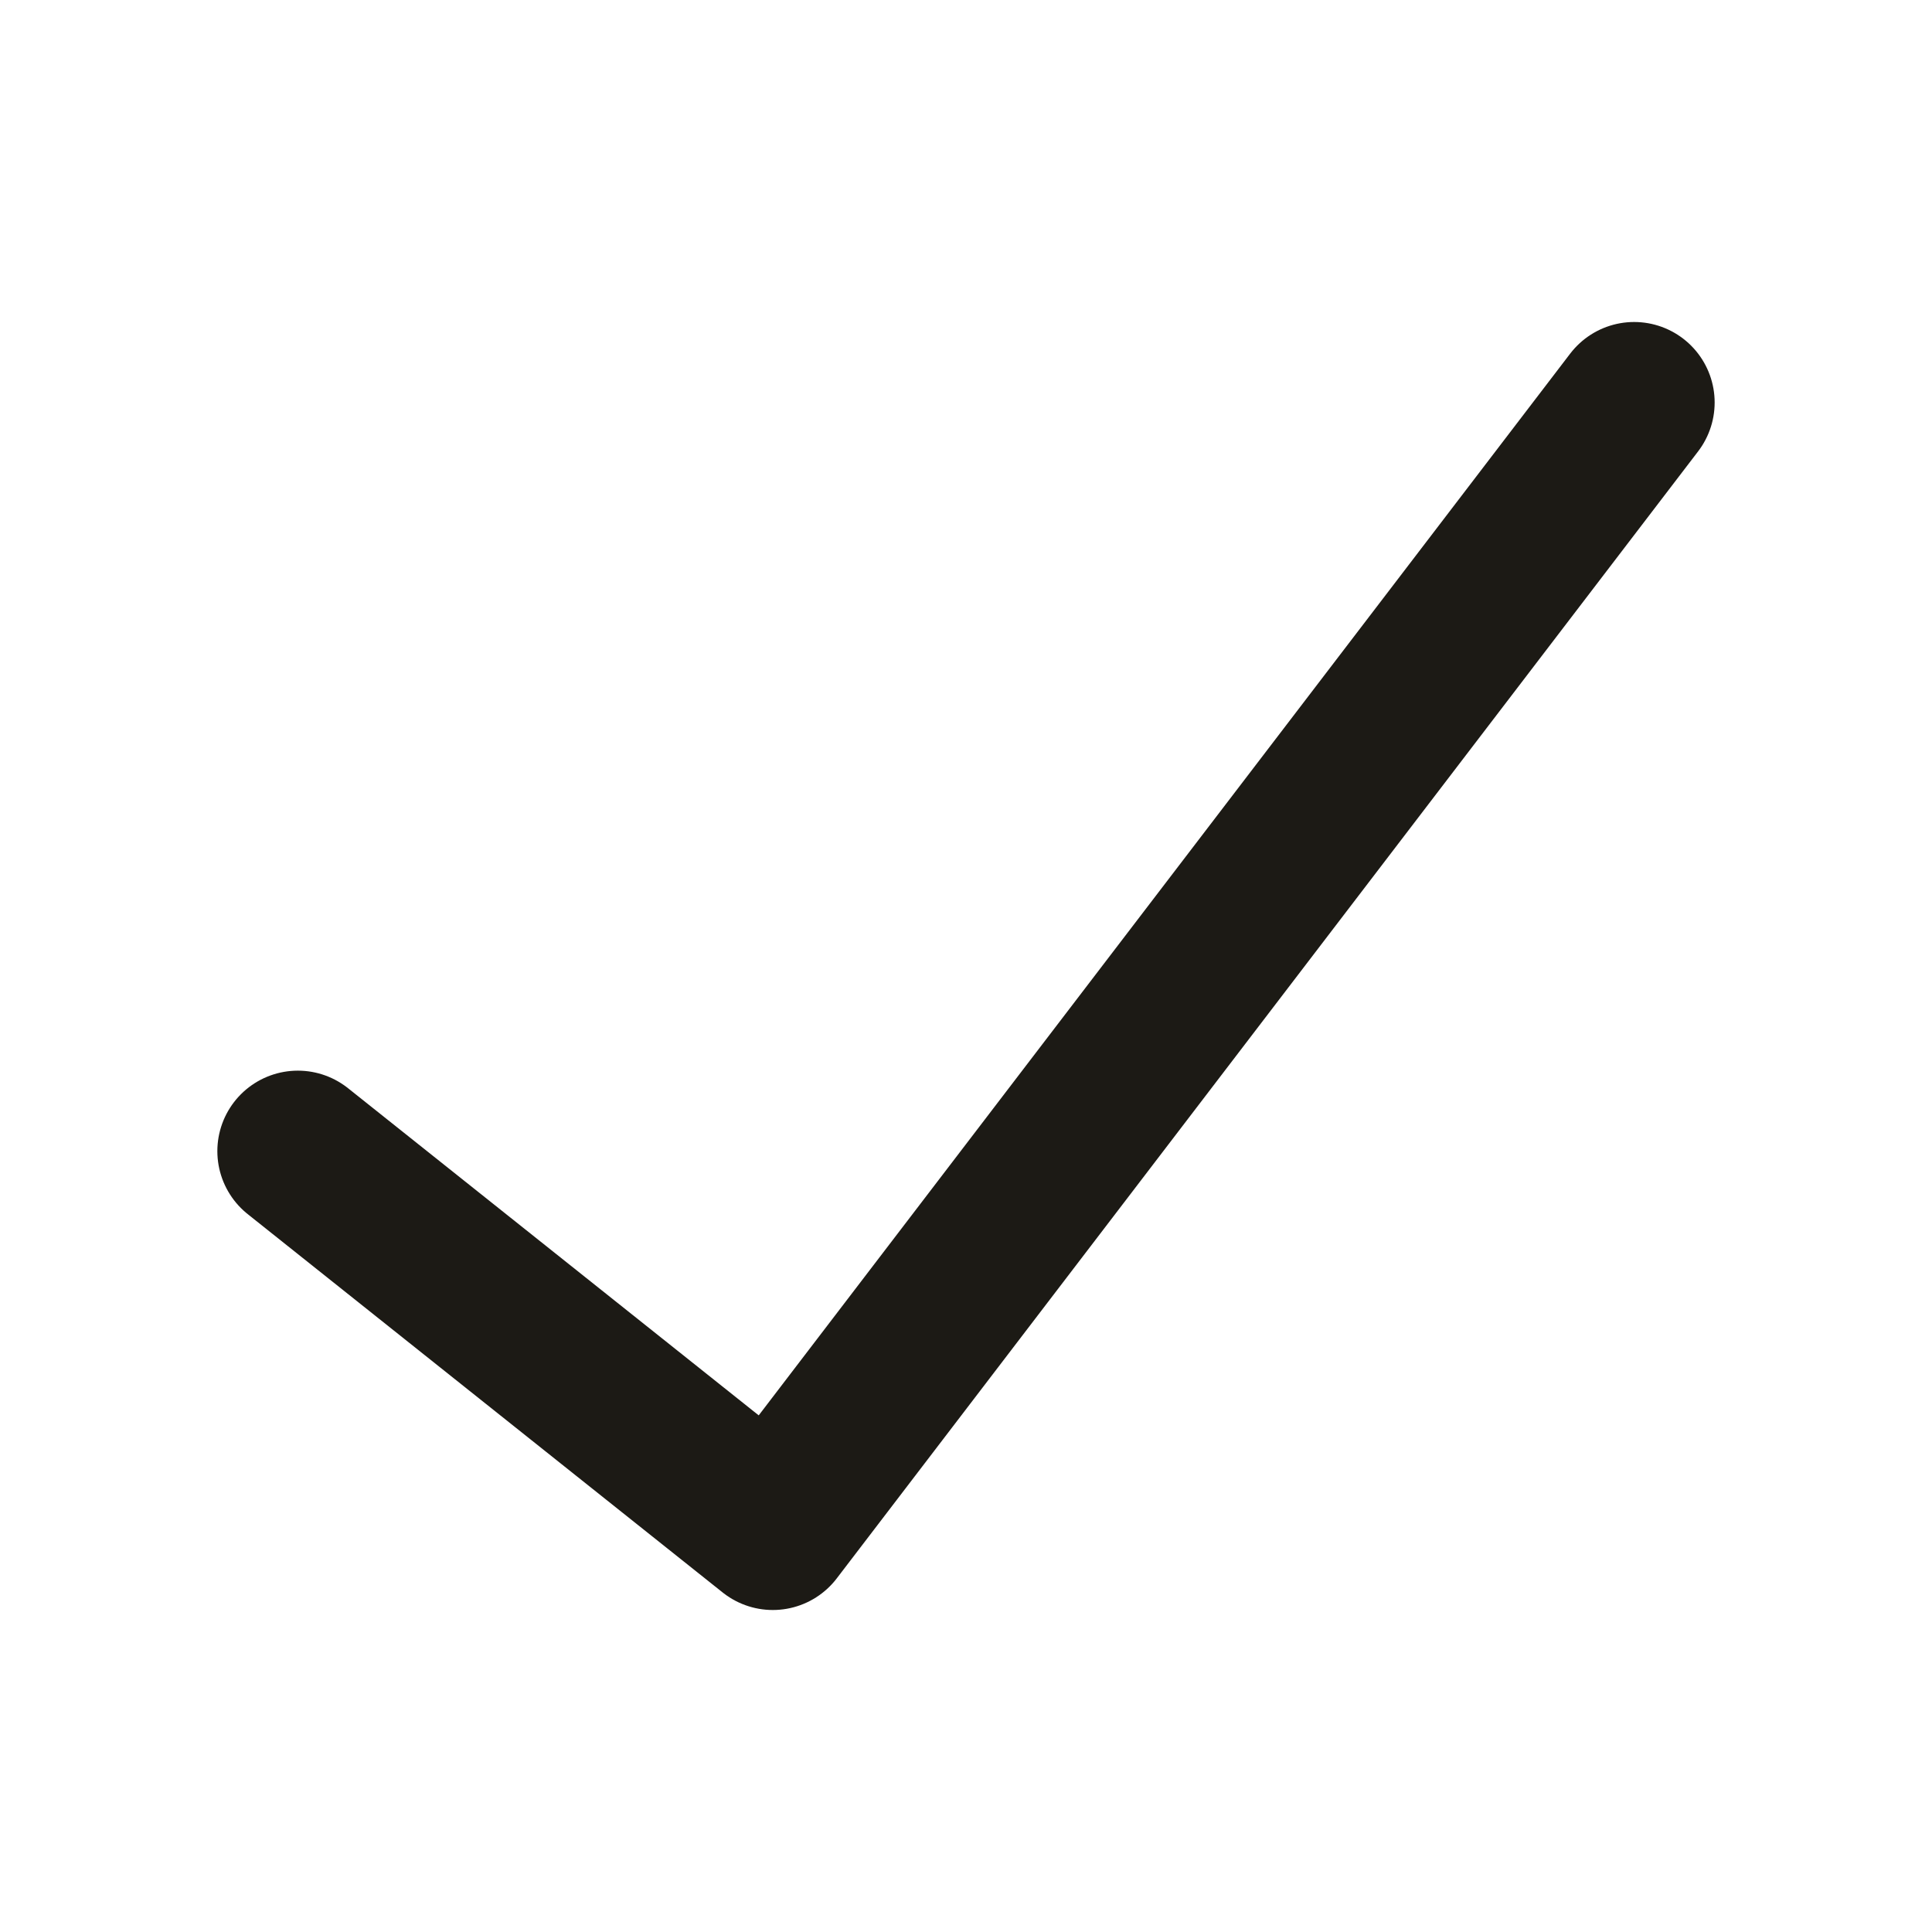
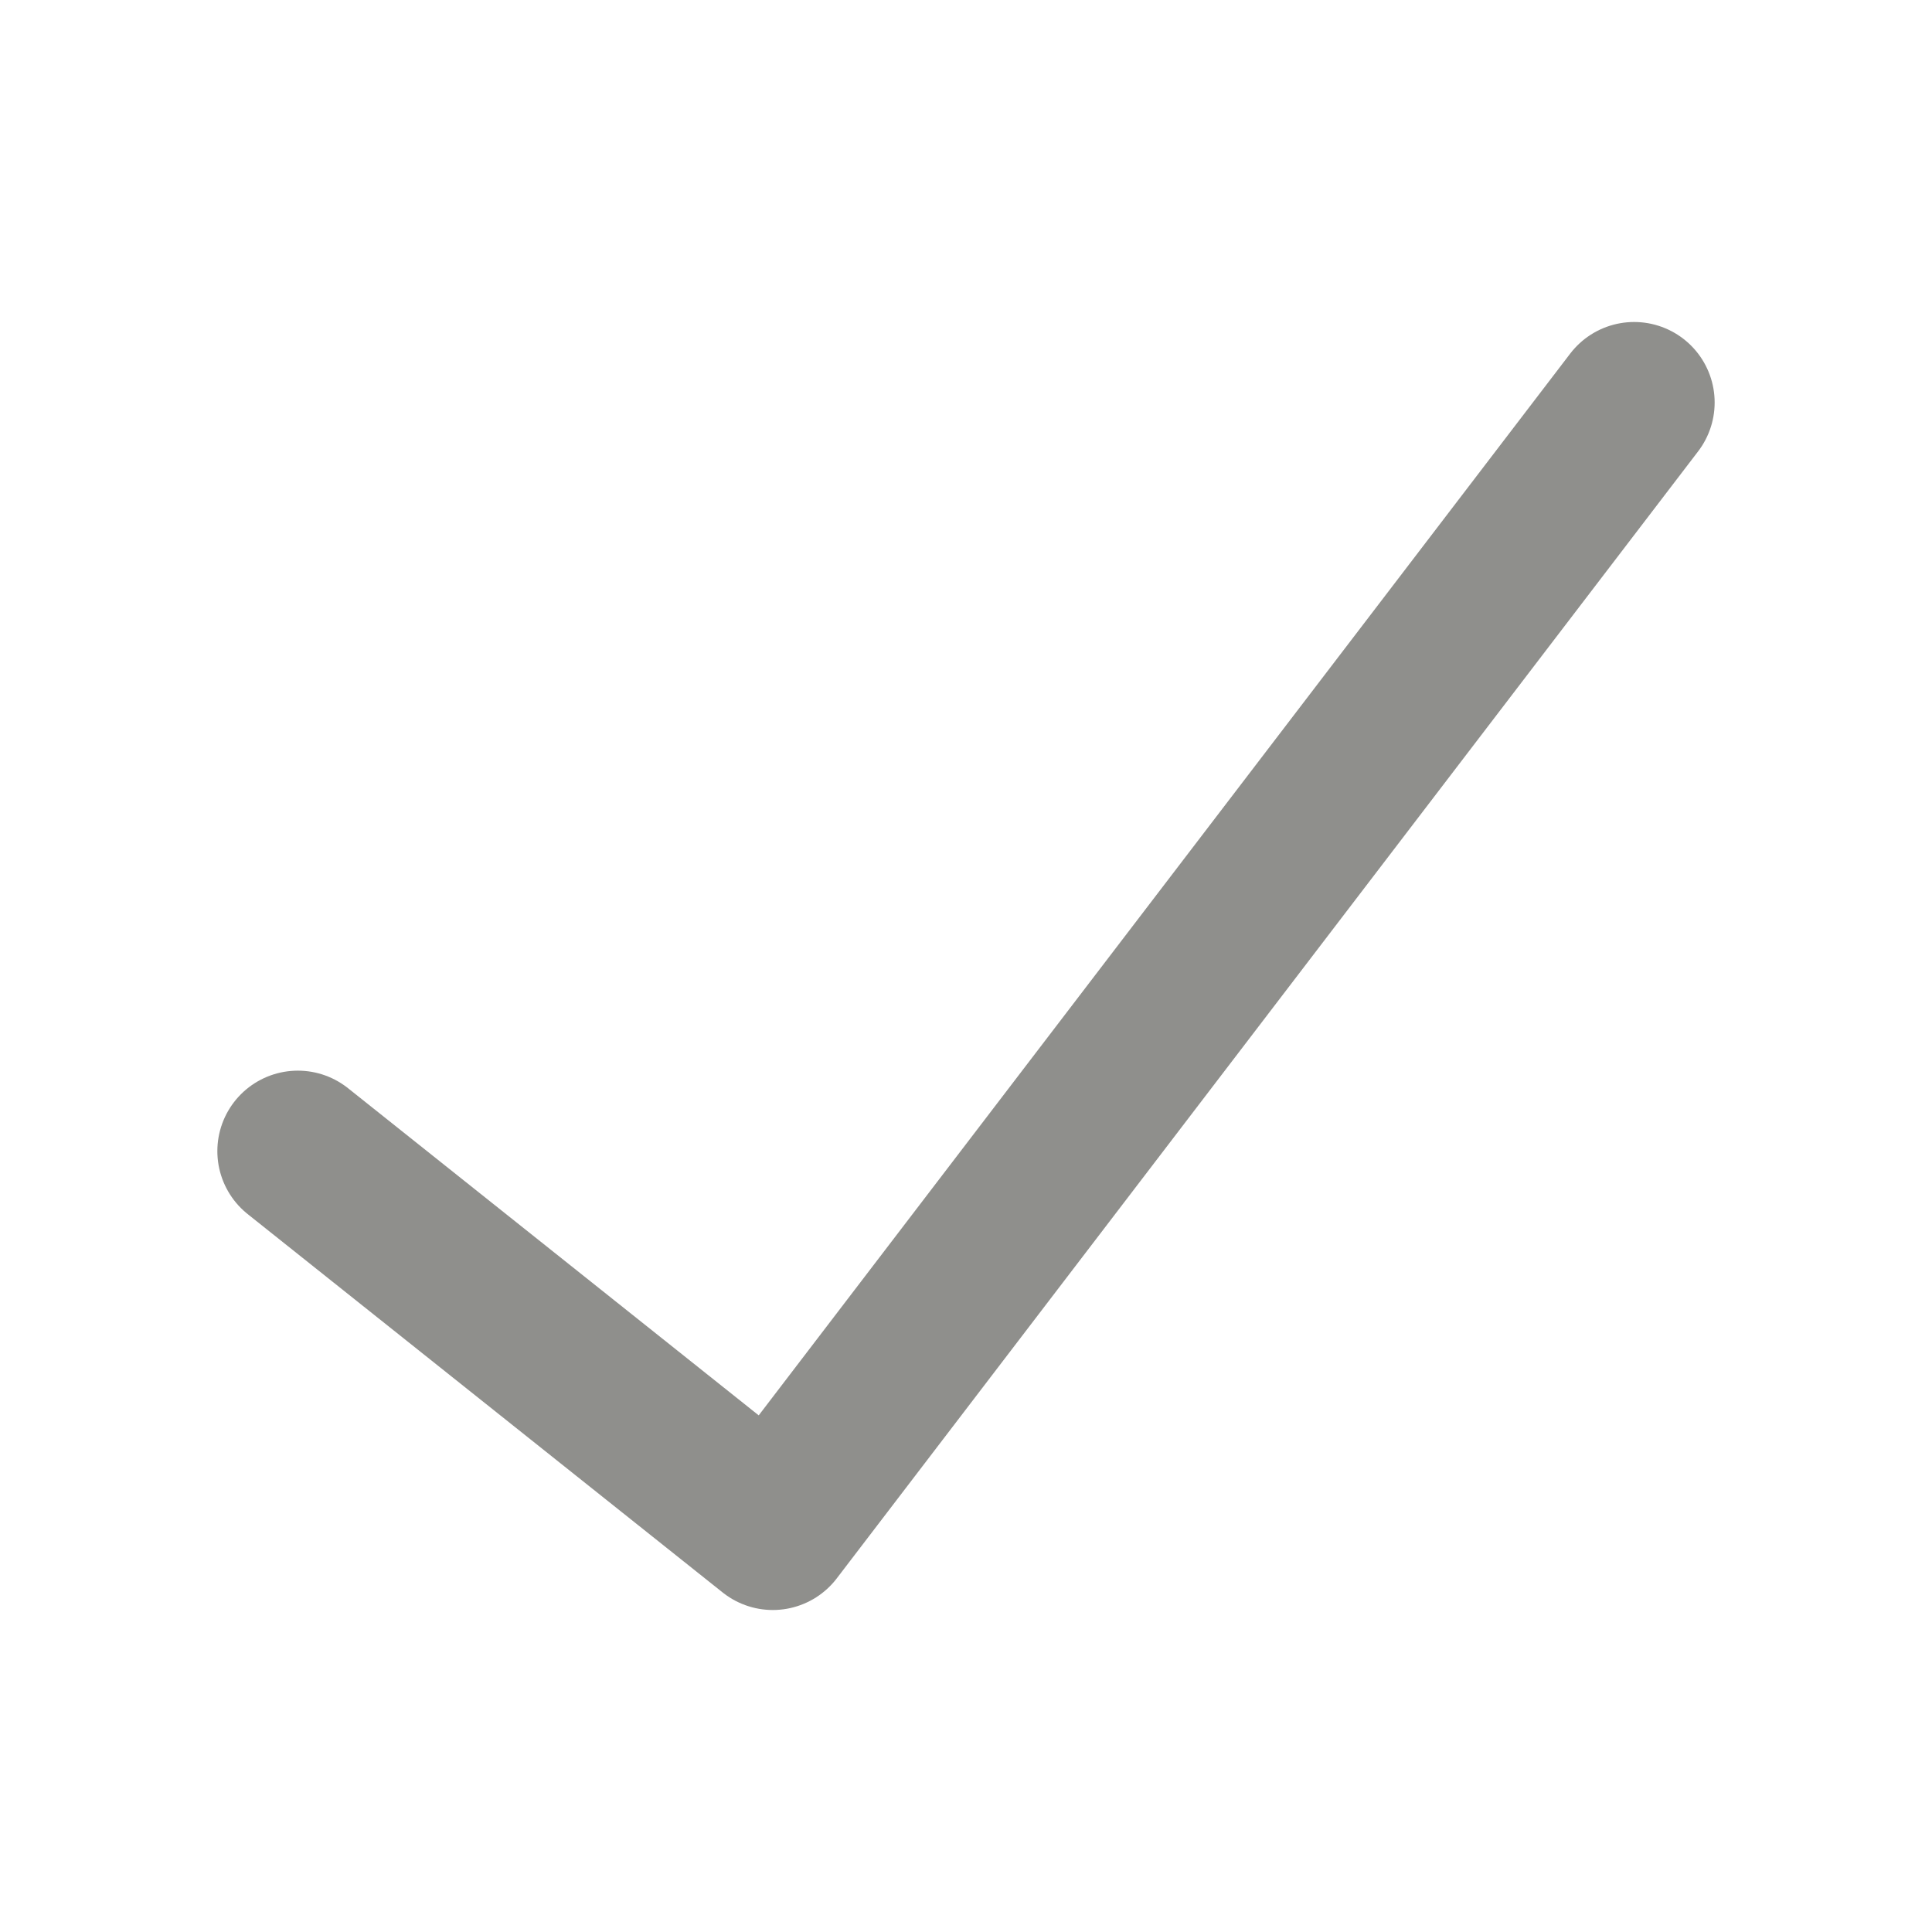
<svg xmlns="http://www.w3.org/2000/svg" width="800px" height="800px" viewBox="0 0 24 24" fill="#a8a7a2" stroke="#a8a7a2">
  <g id="SVGRepo_bgCarrier" stroke-width="0" />
  <g id="SVGRepo_tracerCarrier" stroke-linecap="round" stroke-linejoin="round" />
  <g id="SVGRepo_iconCarrier">
    <g id="Complete">
      <g id="tick">
-         <polyline fill="none" points="3.7 14.3 9.6 19 20.3 5" stroke="#1c1a15" stroke-linecap="round" stroke-linejoin="round" stroke-width="2" />
+         <polyline fill="none" points="3.7 14.3 9.6 19 20.3 5" stroke="#8f8f8c" stroke-linecap="round" stroke-linejoin="round" stroke-width="2" />
      </g>
    </g>
  </g>
</svg>
